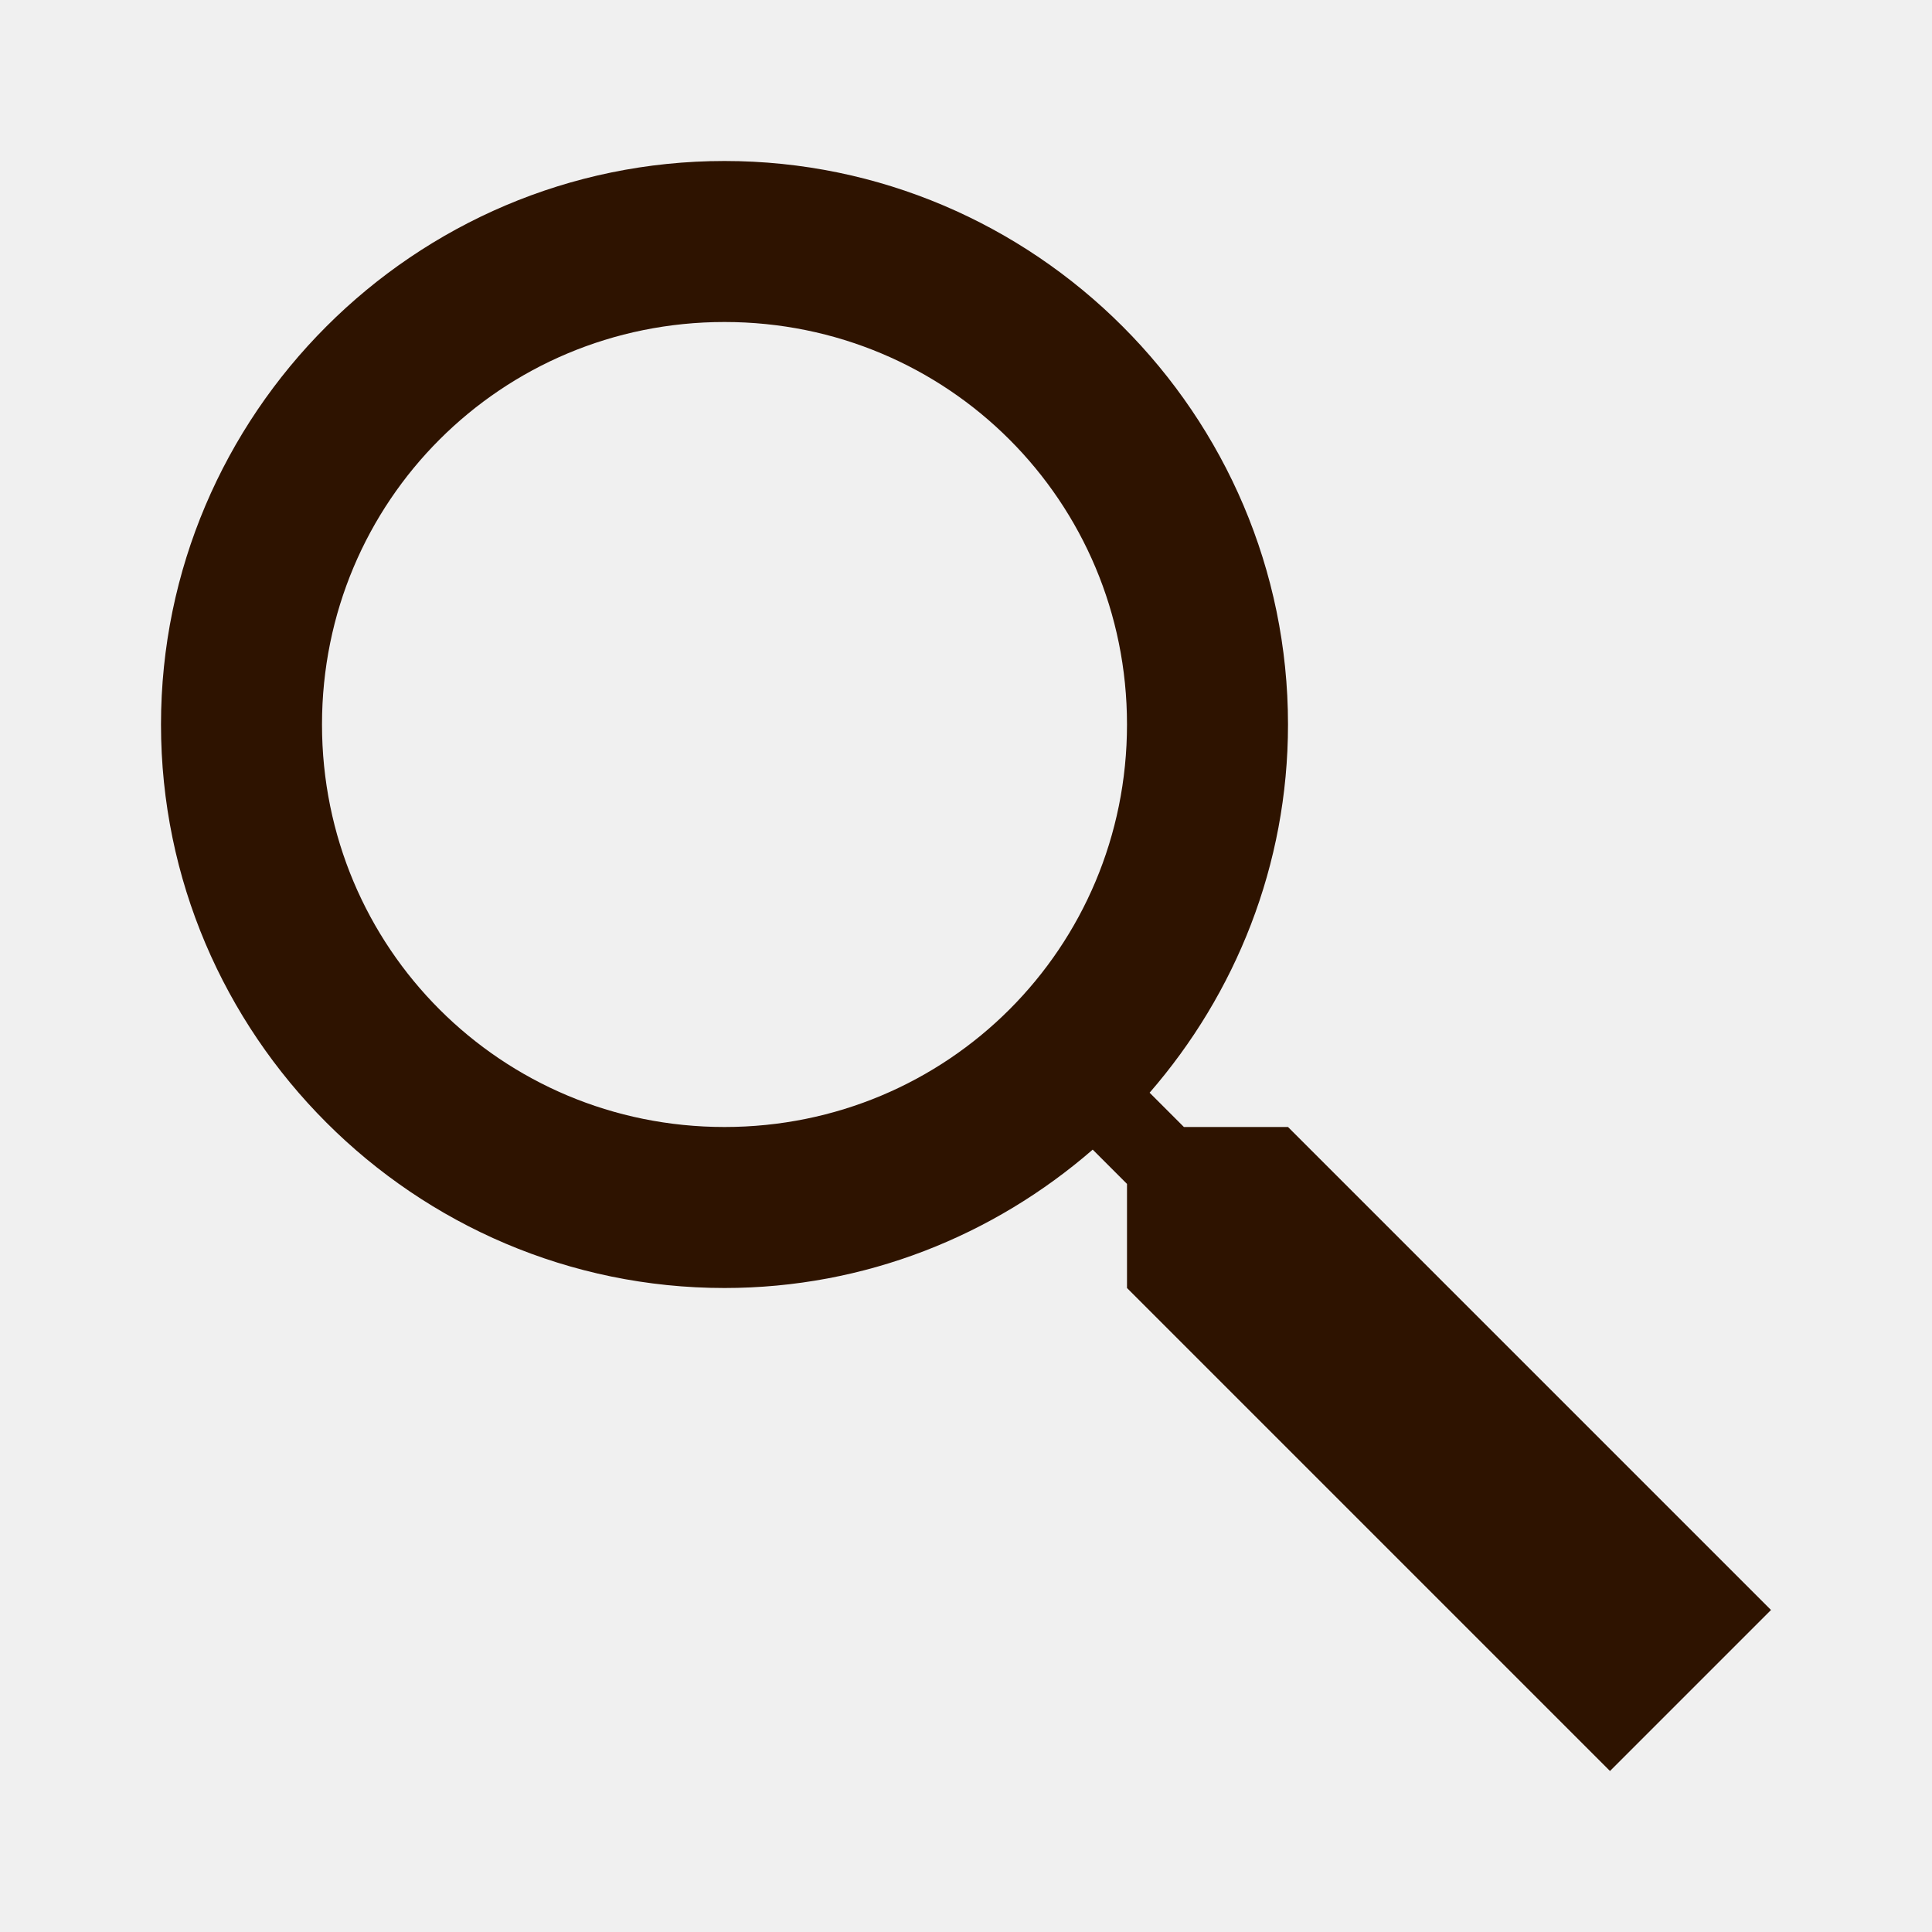
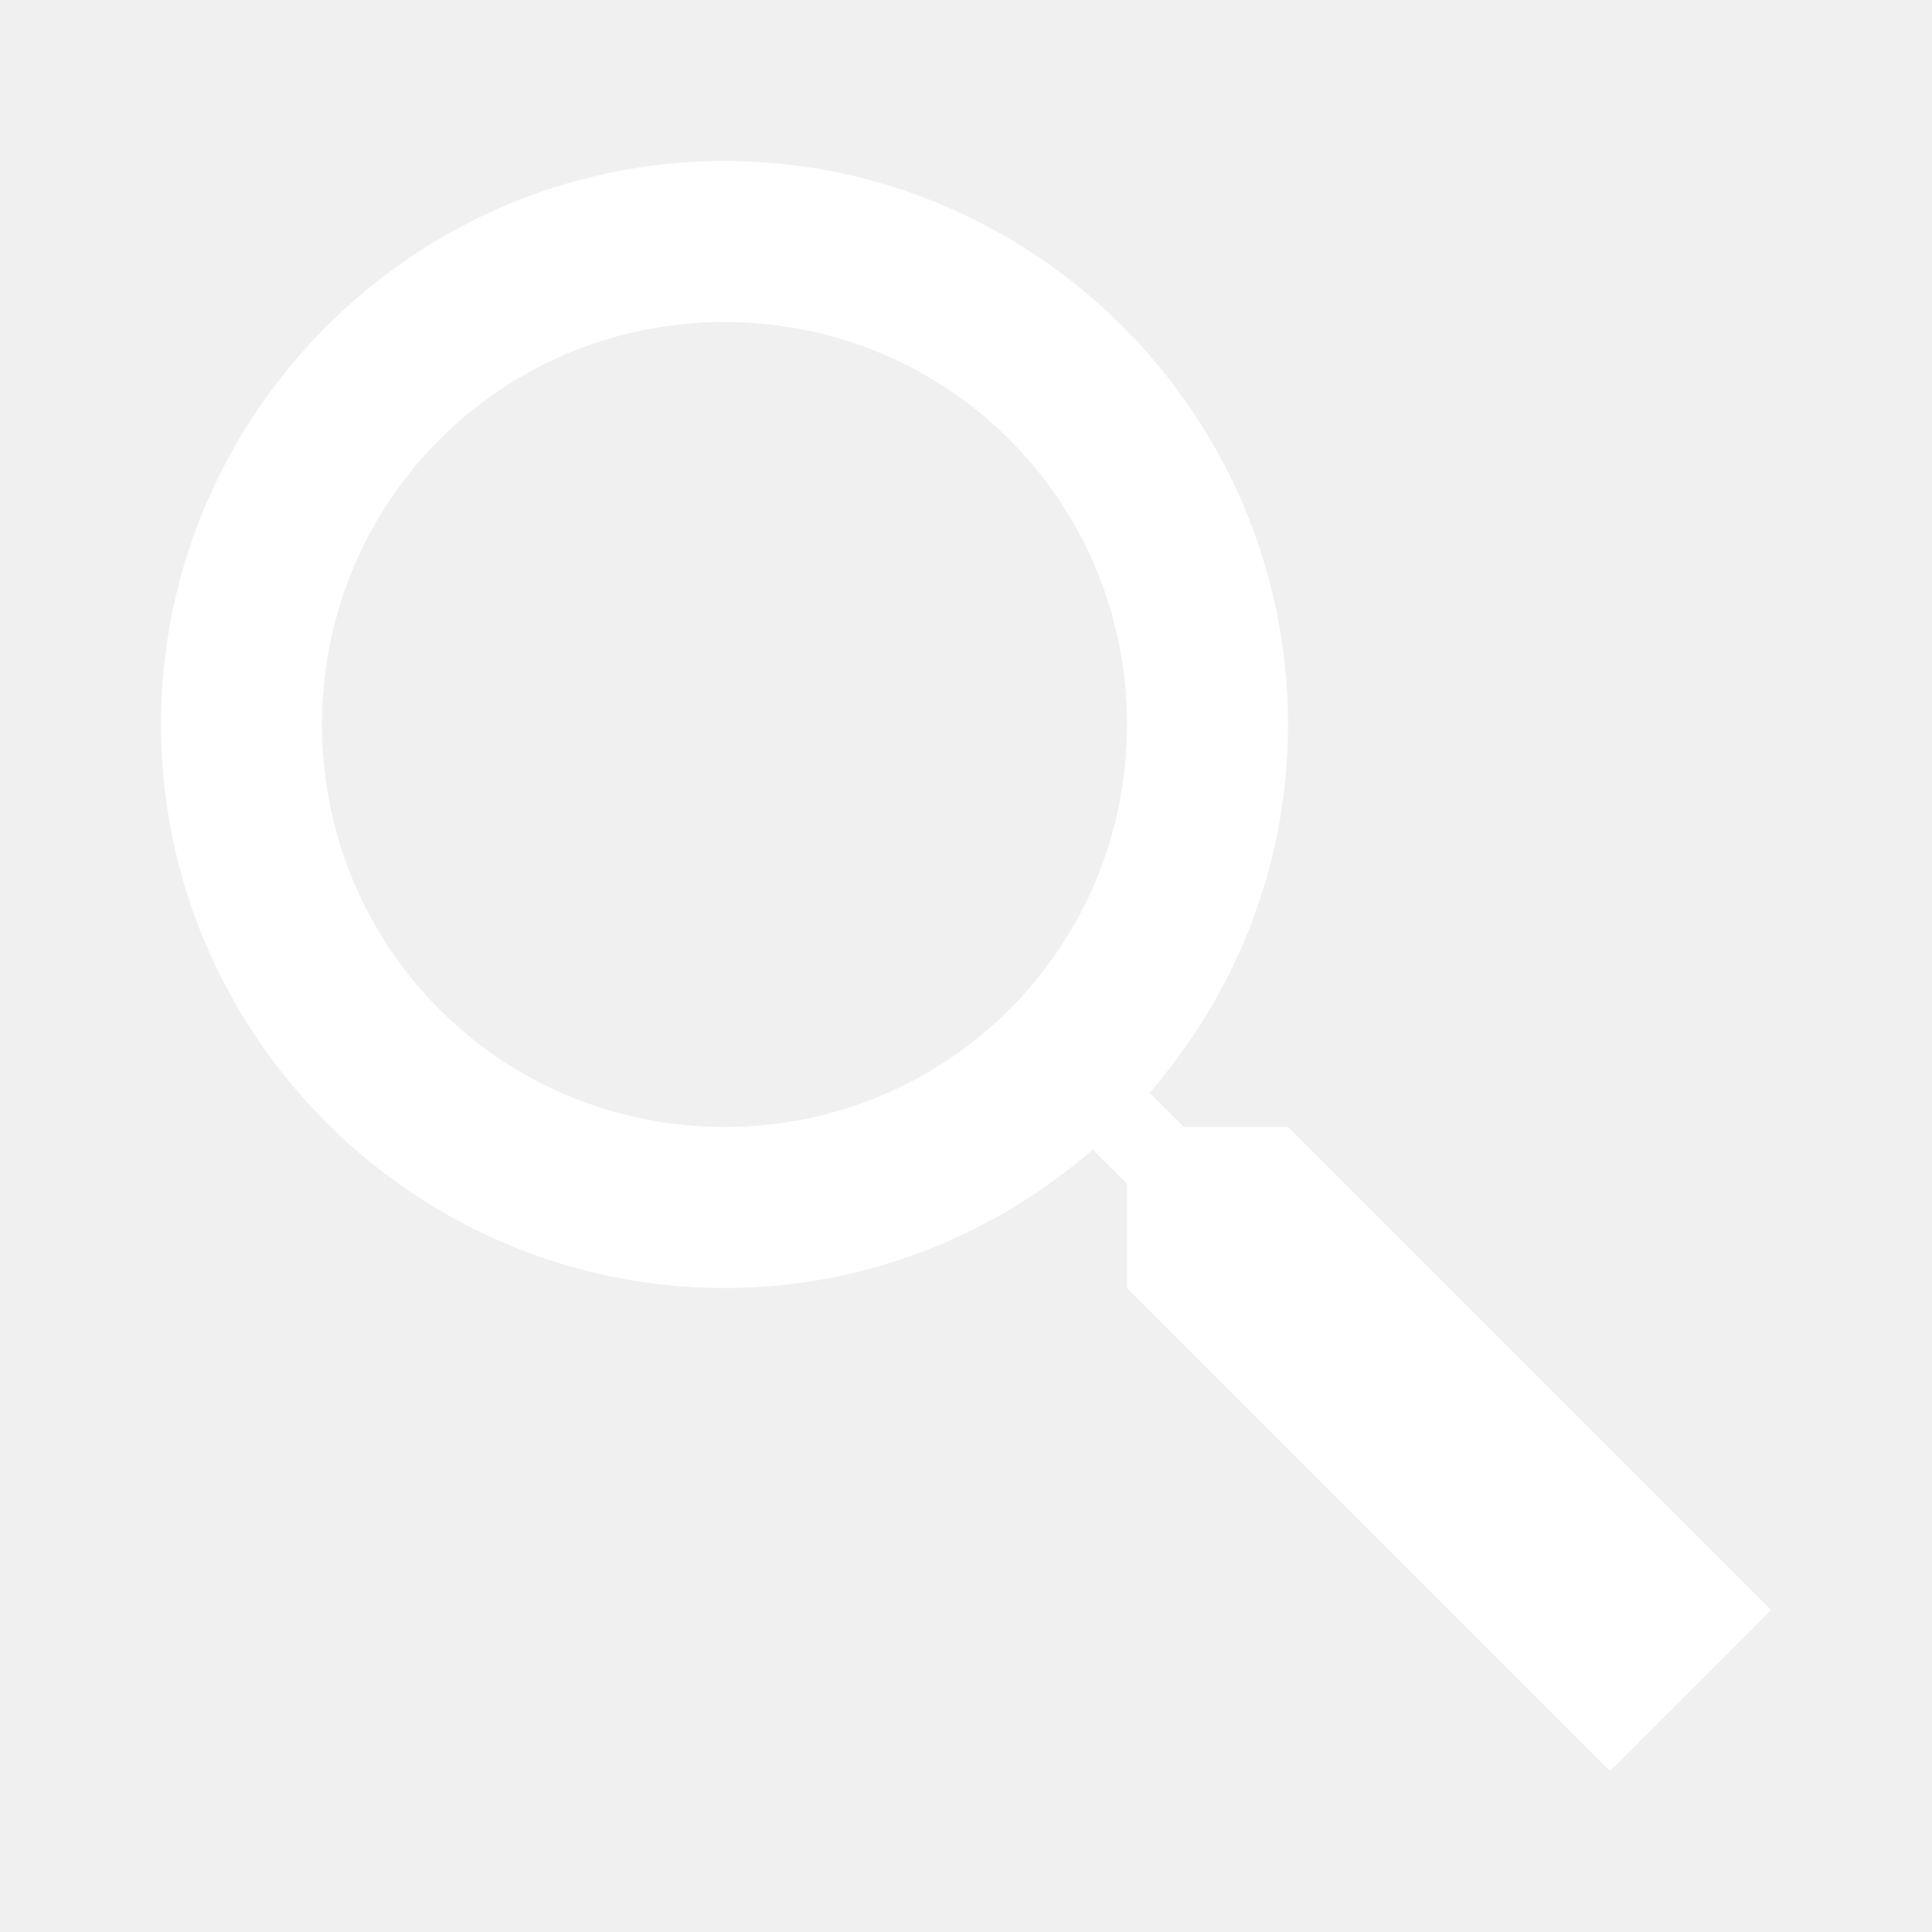
<svg xmlns="http://www.w3.org/2000/svg" viewBox="0 0 24 24" width="24px" height="24px">
-   <path style="fill:#2e1300" d="M 9 2 C 5.146 2 2 5.146 2 9 C 2 12.854 5.146 16 9 16 C 10.748 16 12.345 15.348 13.574 14.281 L 14 14.707 L 14 16 L 20 22 L 22 20 L 16 14 L 14.707 14 L 14.281 13.574 C 15.348 12.345 16 10.748 16 9 C 16 5.146 12.854 2 9 2 z M 9 4 C 11.773 4 14 6.227 14 9 C 14 11.773 11.773 14 9 14 C 6.227 14 4 11.773 4 9 C 4 6.227 6.227 4 9 4 z" />
+   <path style="fill:#fff" d="M 9 2 C 5.146 2 2 5.146 2 9 C 2 12.854 5.146 16 9 16 C 10.748 16 12.345 15.348 13.574 14.281 L 14 14.707 L 14 16 L 20 22 L 22 20 L 16 14 L 14.707 14 L 14.281 13.574 C 15.348 12.345 16 10.748 16 9 C 16 5.146 12.854 2 9 2 z M 9 4 C 11.773 4 14 6.227 14 9 C 14 11.773 11.773 14 9 14 C 6.227 14 4 11.773 4 9 C 4 6.227 6.227 4 9 4 z" />
</svg>
